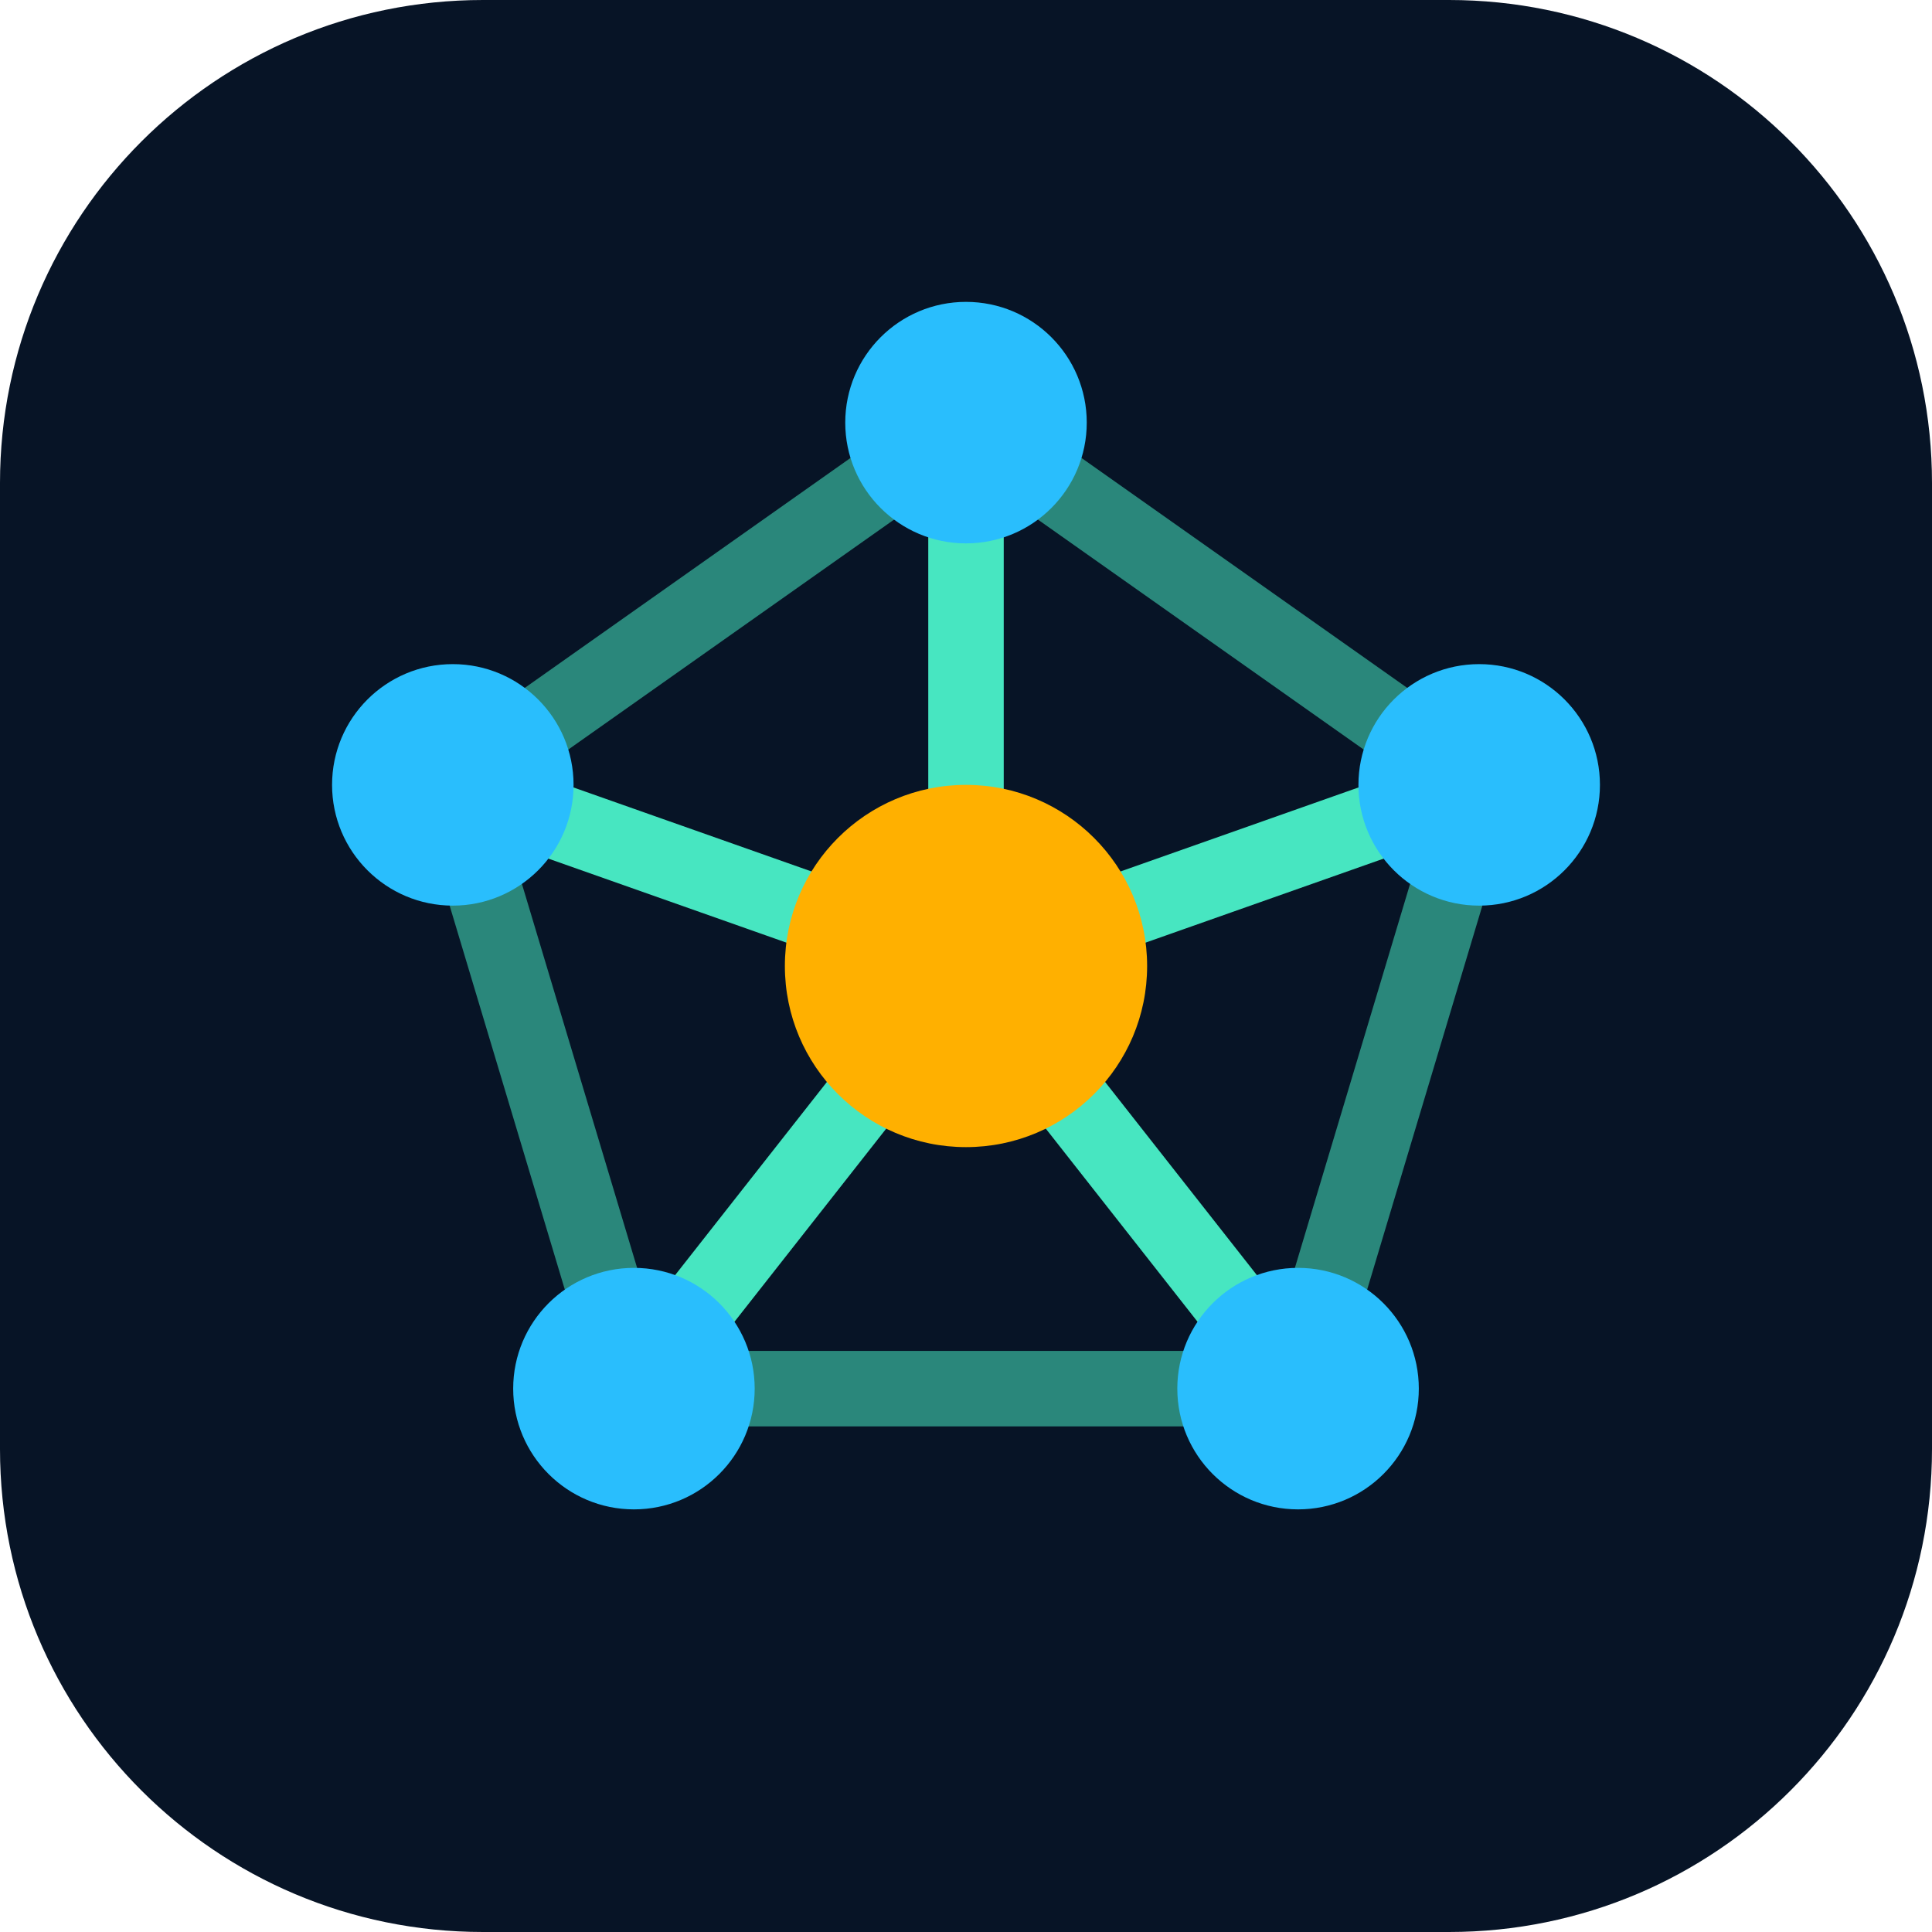
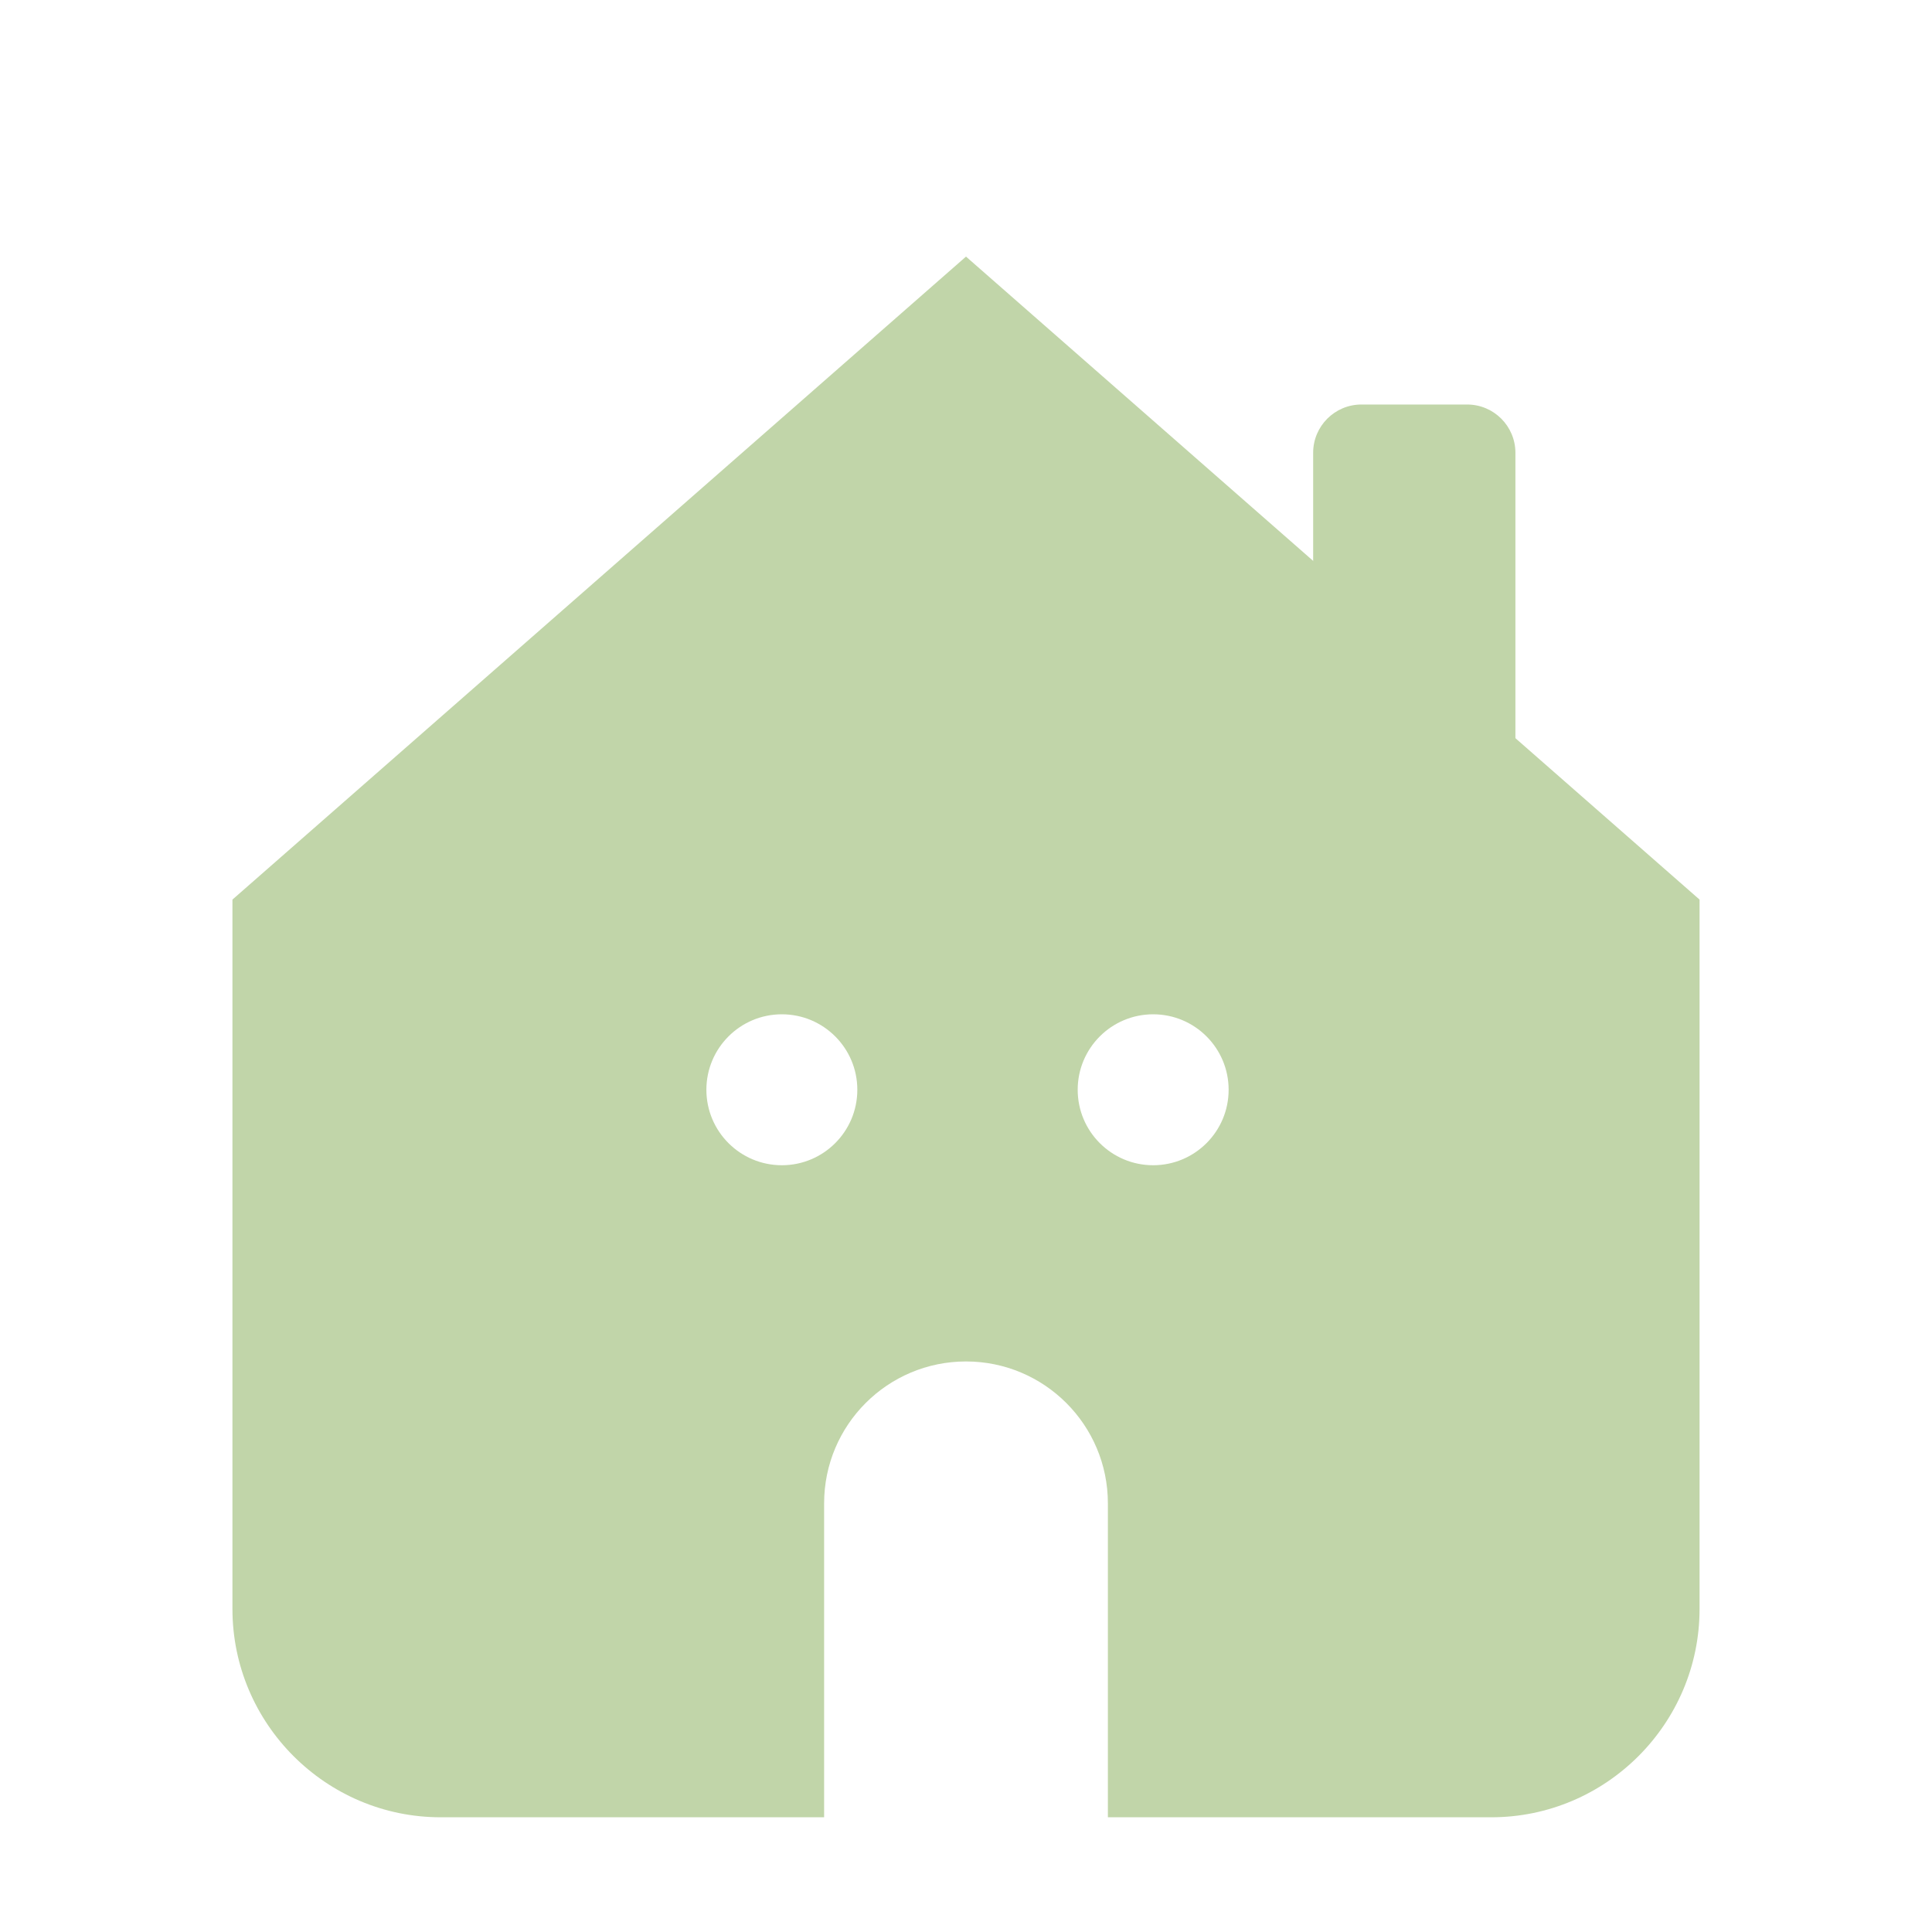
- <svg xmlns="http://www.w3.org/2000/svg" viewBox="0 0 64 64">
-   <rect width="64" height="64" rx="16" fill="#071426" />
-   <g stroke="#47E6C1" stroke-width="2.5" fill="none" stroke-linecap="round">
-     <path d="M32 14 49 26 43 46H21L15 26Z" opacity=".55" />
-     <path d="M32 32 32 14M32 32 49 26M32 32 43 46M32 32 21 46M32 32 15 26" />
-   </g>
-   <circle cx="32" cy="32" r="6" fill="#FFB000" />
-   <g fill="#29BEFD">
-     <circle cx="32" cy="14" r="4" />
-     <circle cx="49" cy="26" r="4" />
-     <circle cx="43" cy="46" r="4" />
-     <circle cx="21" cy="46" r="4" />
-     <circle cx="15" cy="26" r="4" />
+ <svg xmlns="http://www.w3.org/2000/svg" viewBox="0 0 64 64" role="img" aria-label="FamilyMind AI">
+   <g fill="#c1d5a9">
+     <rect x="43.5" y="13.4" width="6.7" height="13.8" rx="1.6" />
+     <path fill-rule="evenodd" clip-rule="evenodd" d="M32 8.5 7.7 29.8v23.5c0 3.8 3.1 6.9 6.9 6.9h34.8c3.8 0 6.9-3.1 6.9-6.9V29.8L32 8.5Zm-8.6 27.6a2.5 2.5 0 1 0 5 0 2.5 2.5 0 1 0-5 0Zm12.3 0a2.5 2.5 0 1 0 5 0 2.5 2.5 0 1 0-5 0ZM27.3 60.2V49.8a4.7 4.7 0 0 1 9.4 0v10.4h-9.4Z" />
  </g>
</svg>
